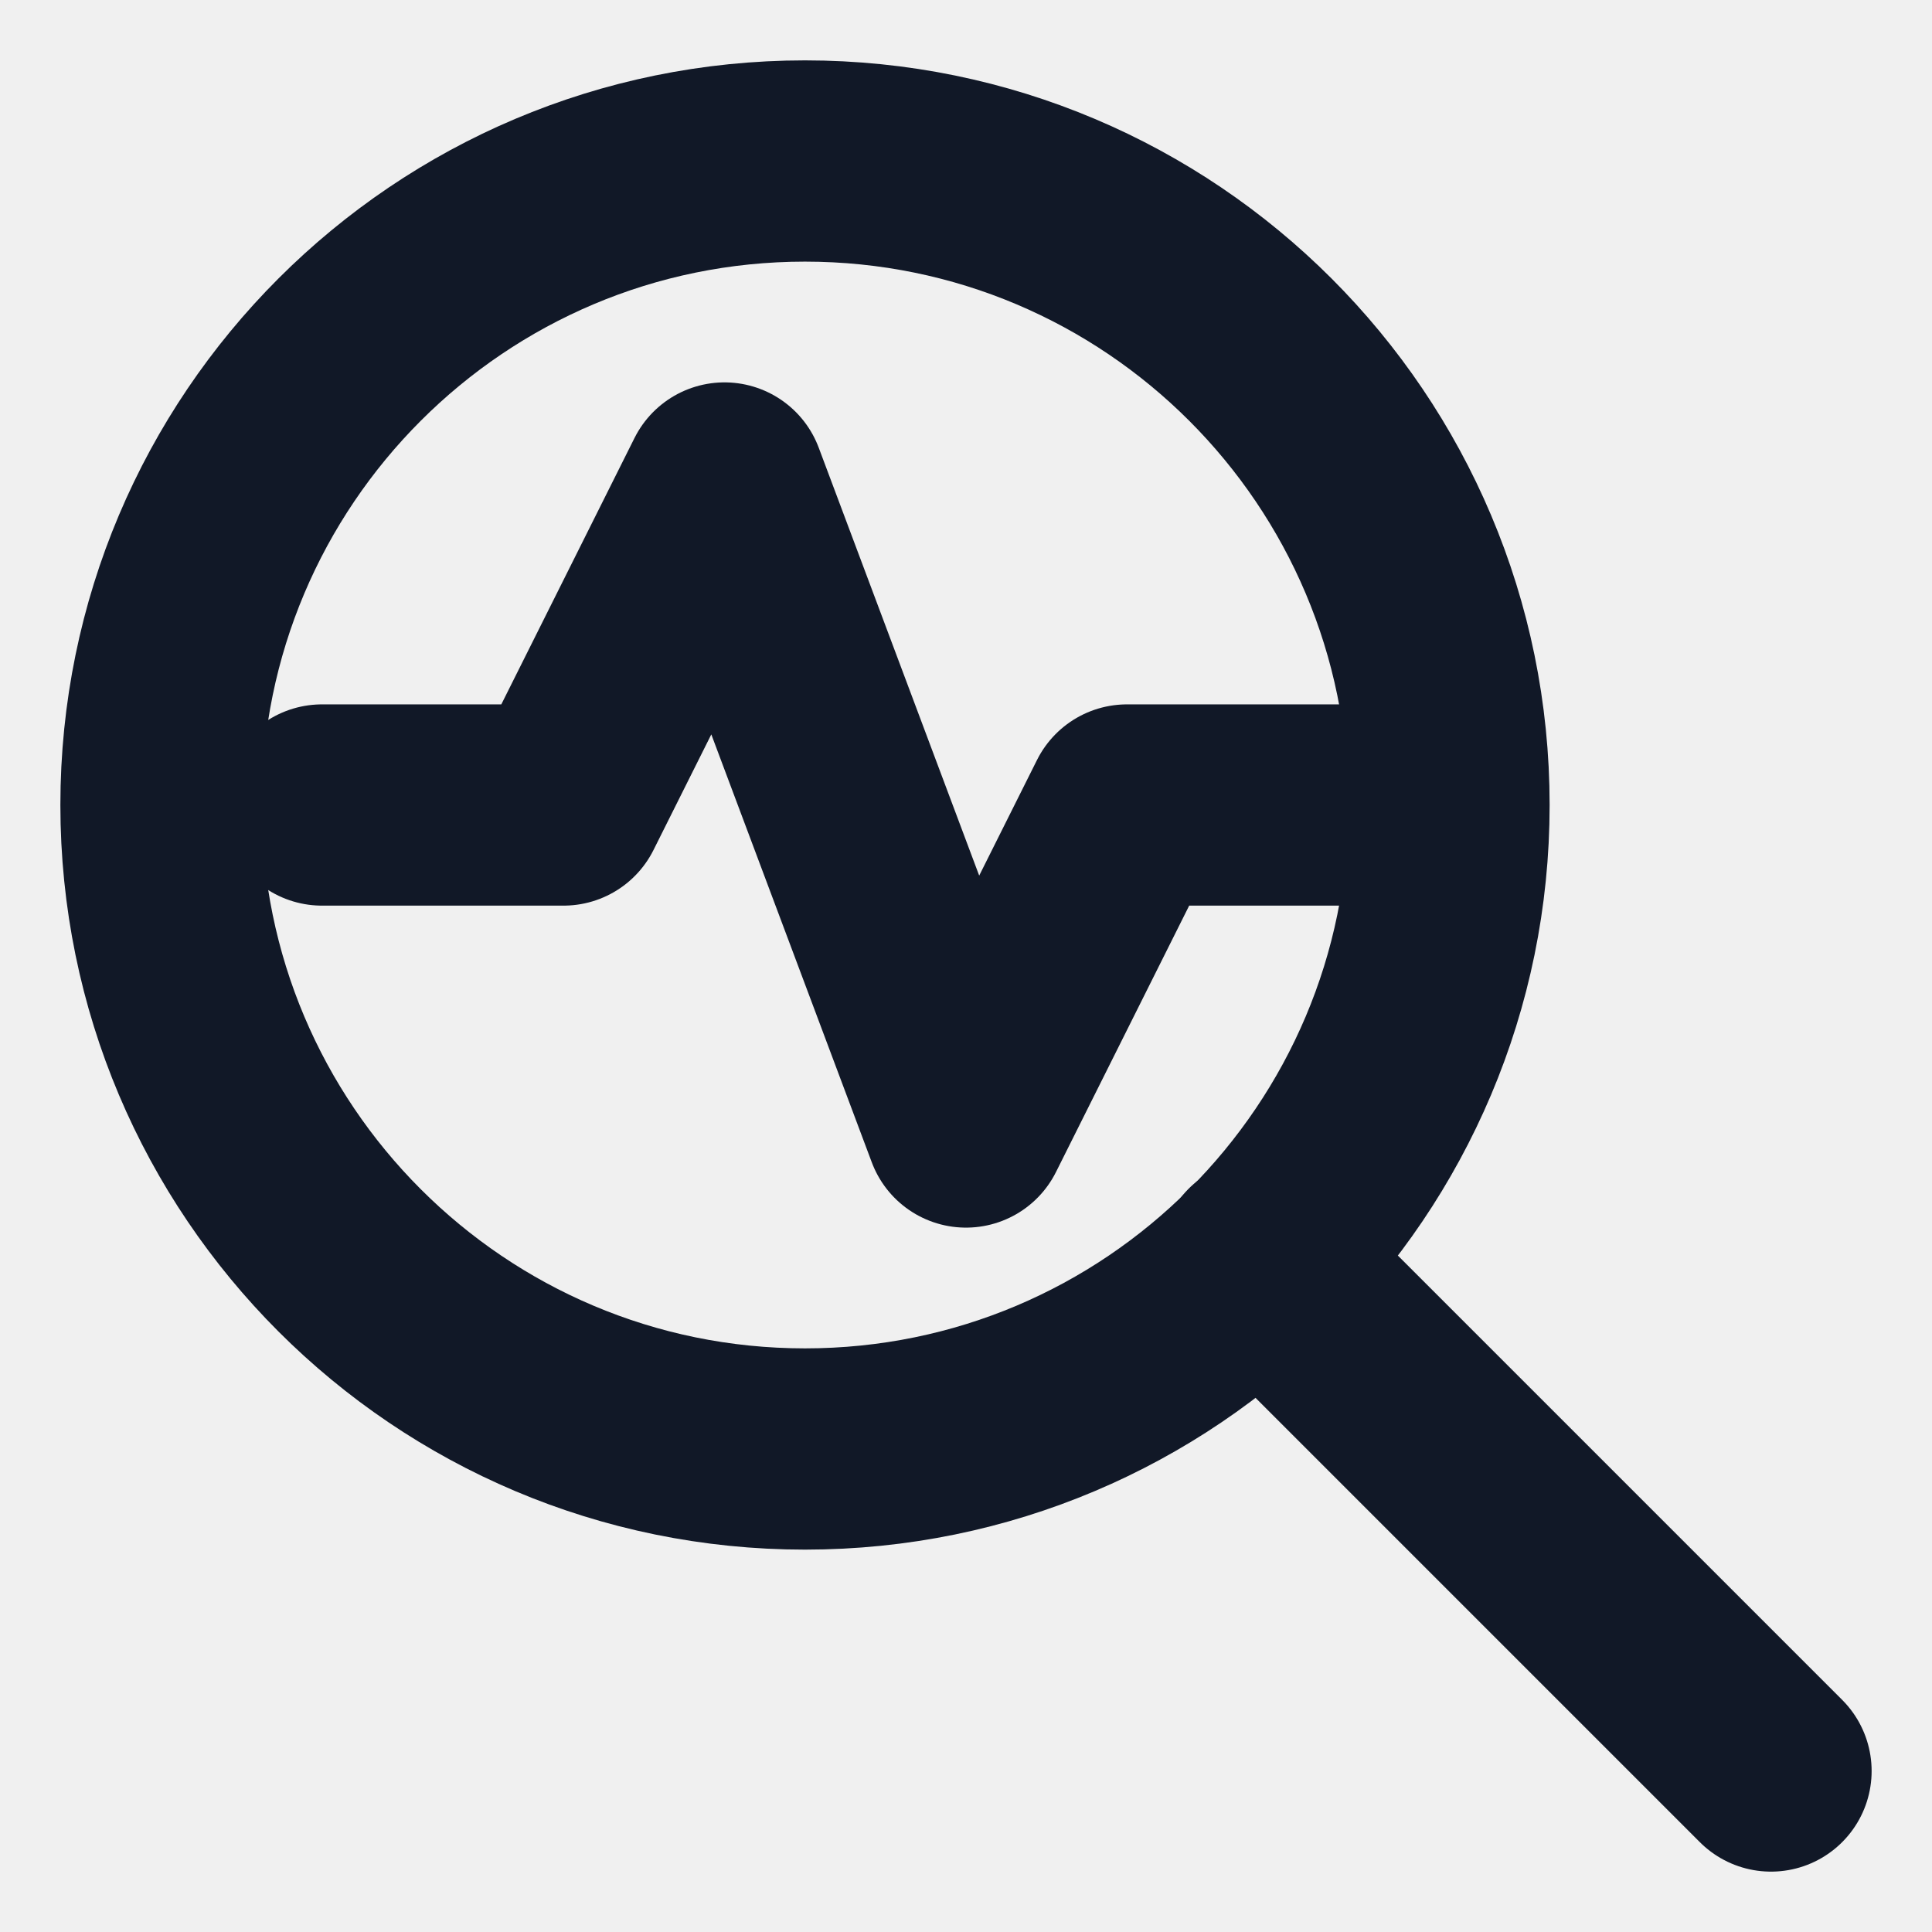
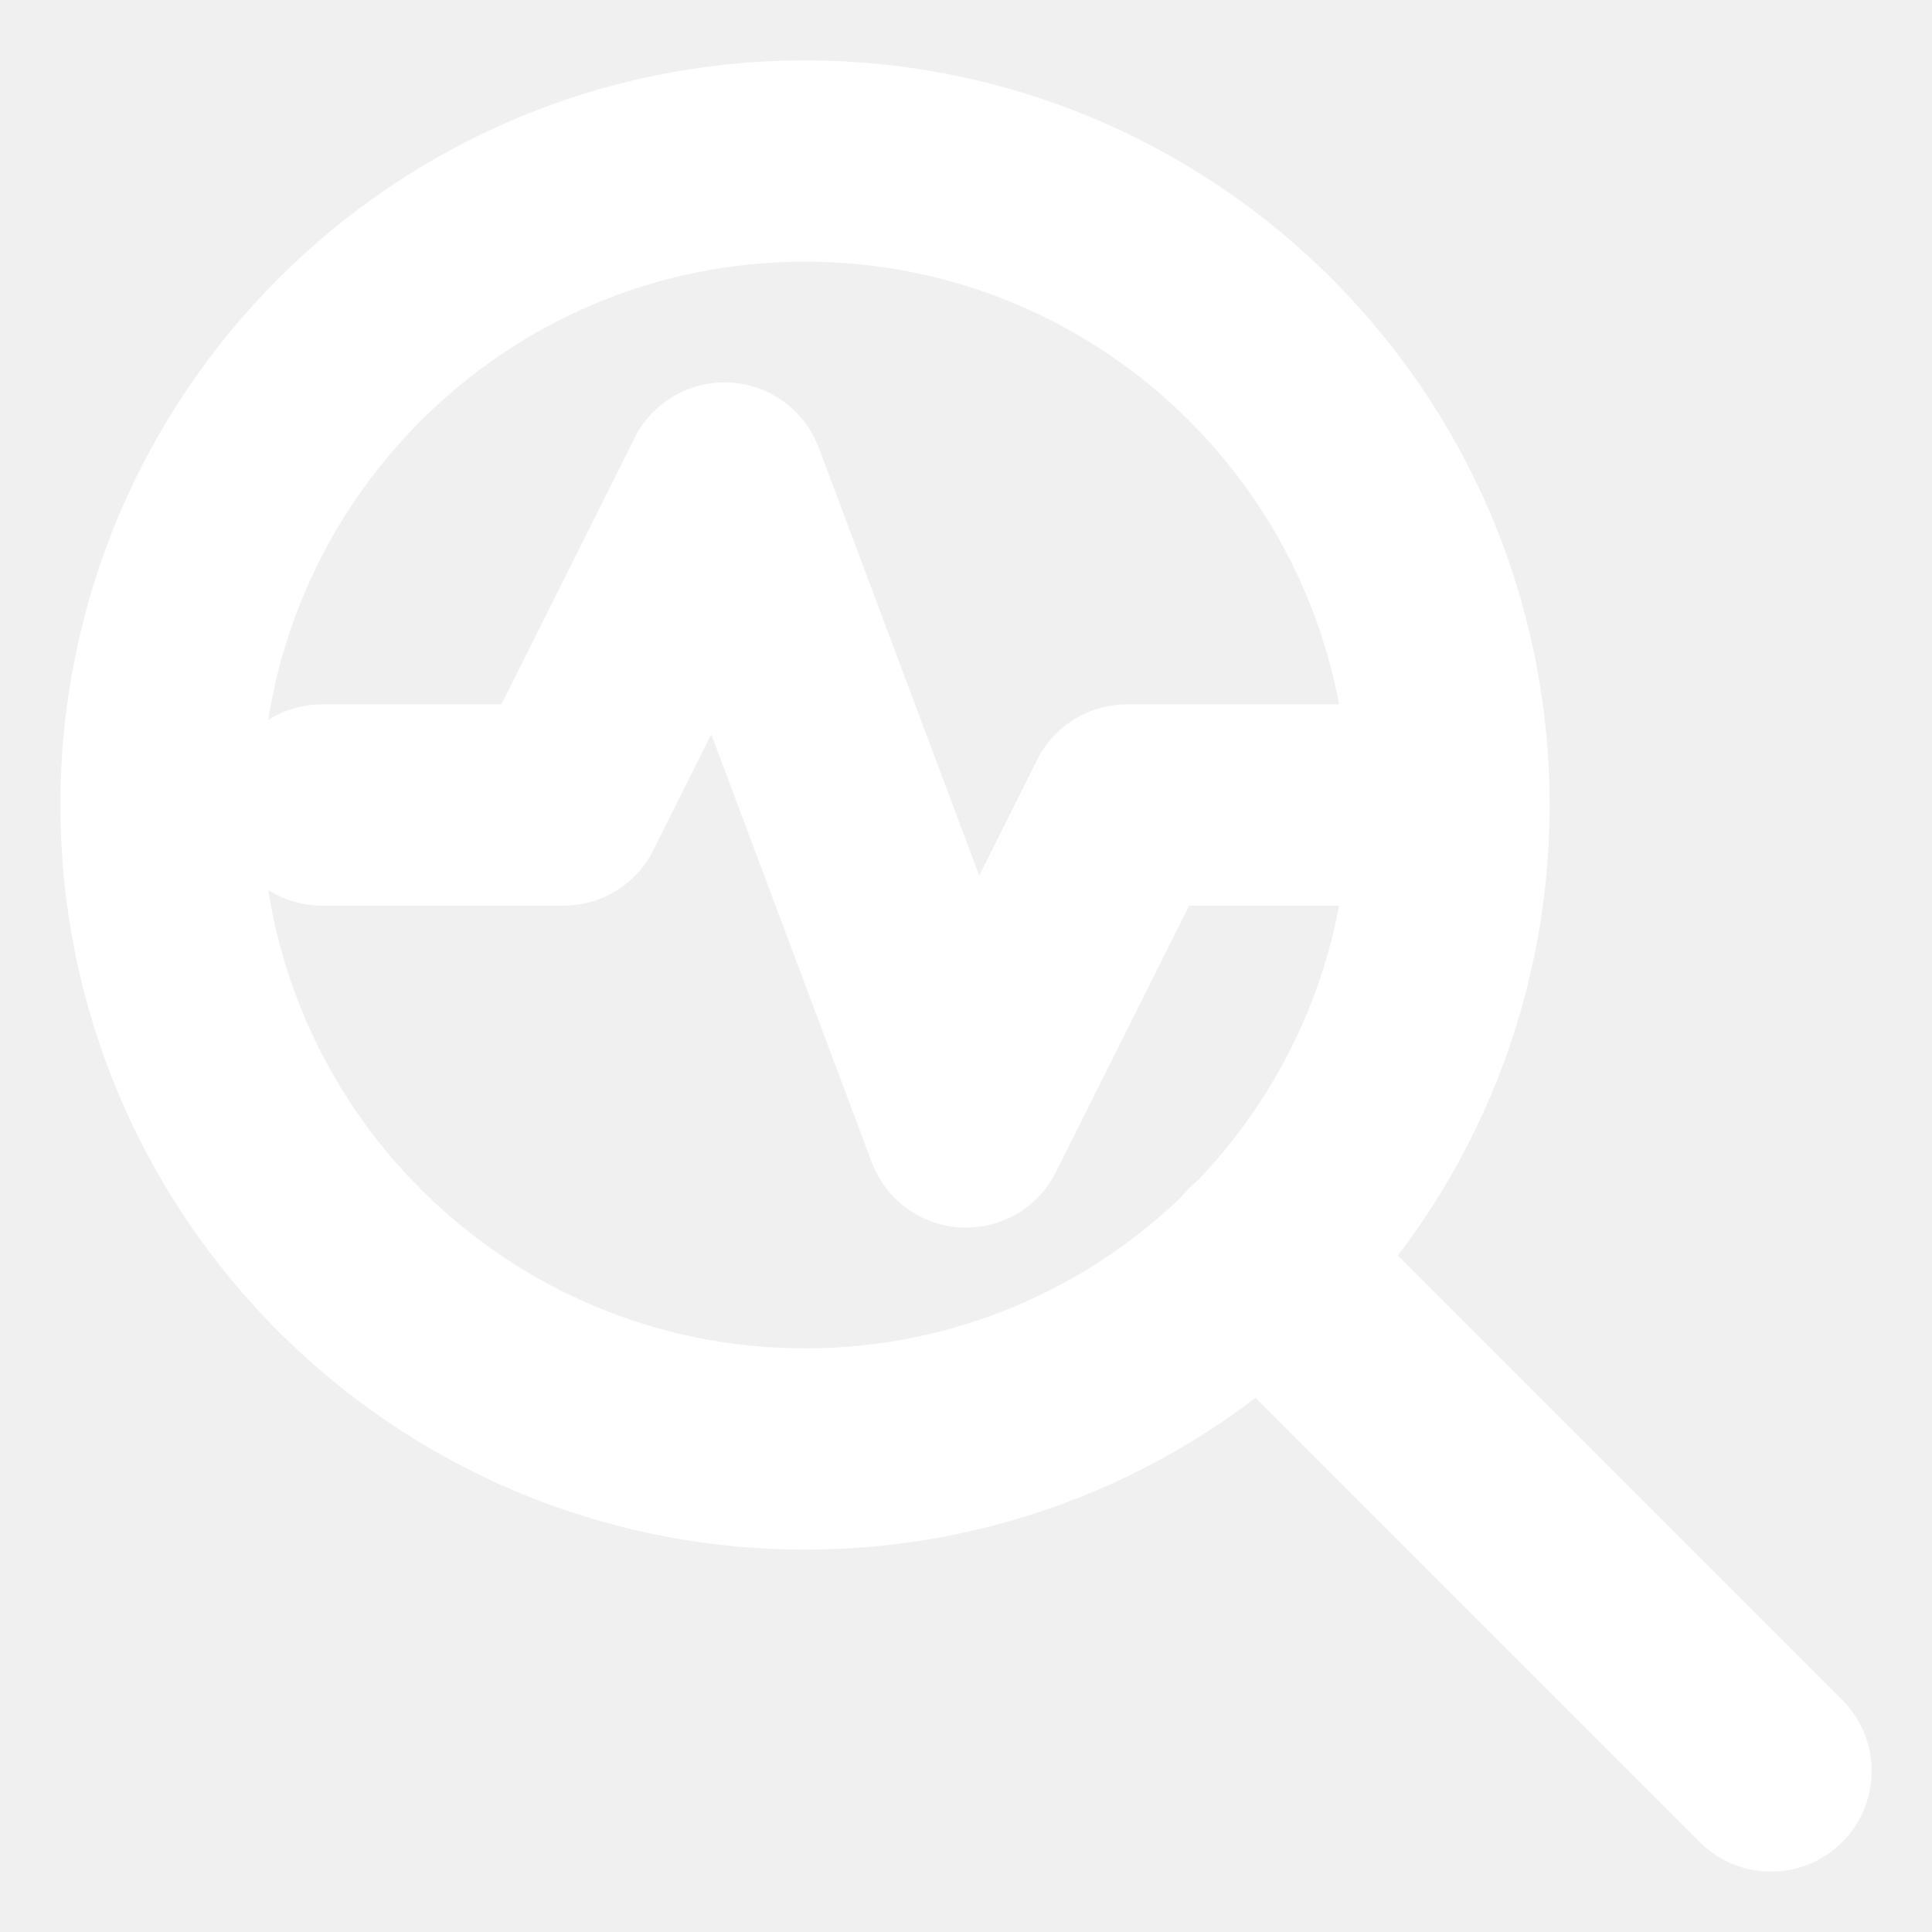
- <svg xmlns="http://www.w3.org/2000/svg" viewBox="0 0 24 24" fill="none" stroke="#111827" stroke-width="2.5" stroke-linecap="round" stroke-linejoin="round">
+ <svg xmlns="http://www.w3.org/2000/svg" viewBox="0 0 24 24" fill="none" stroke="white" stroke-width="2.5" stroke-linecap="round" stroke-linejoin="round">
  <circle cx="10" cy="10" r="8" />
  <line x1="22" y1="22" x2="15.65" y2="15.65" />
  <polyline points="4 10 7 10 9 6 12 14 14 10 17 10" />
</svg>
